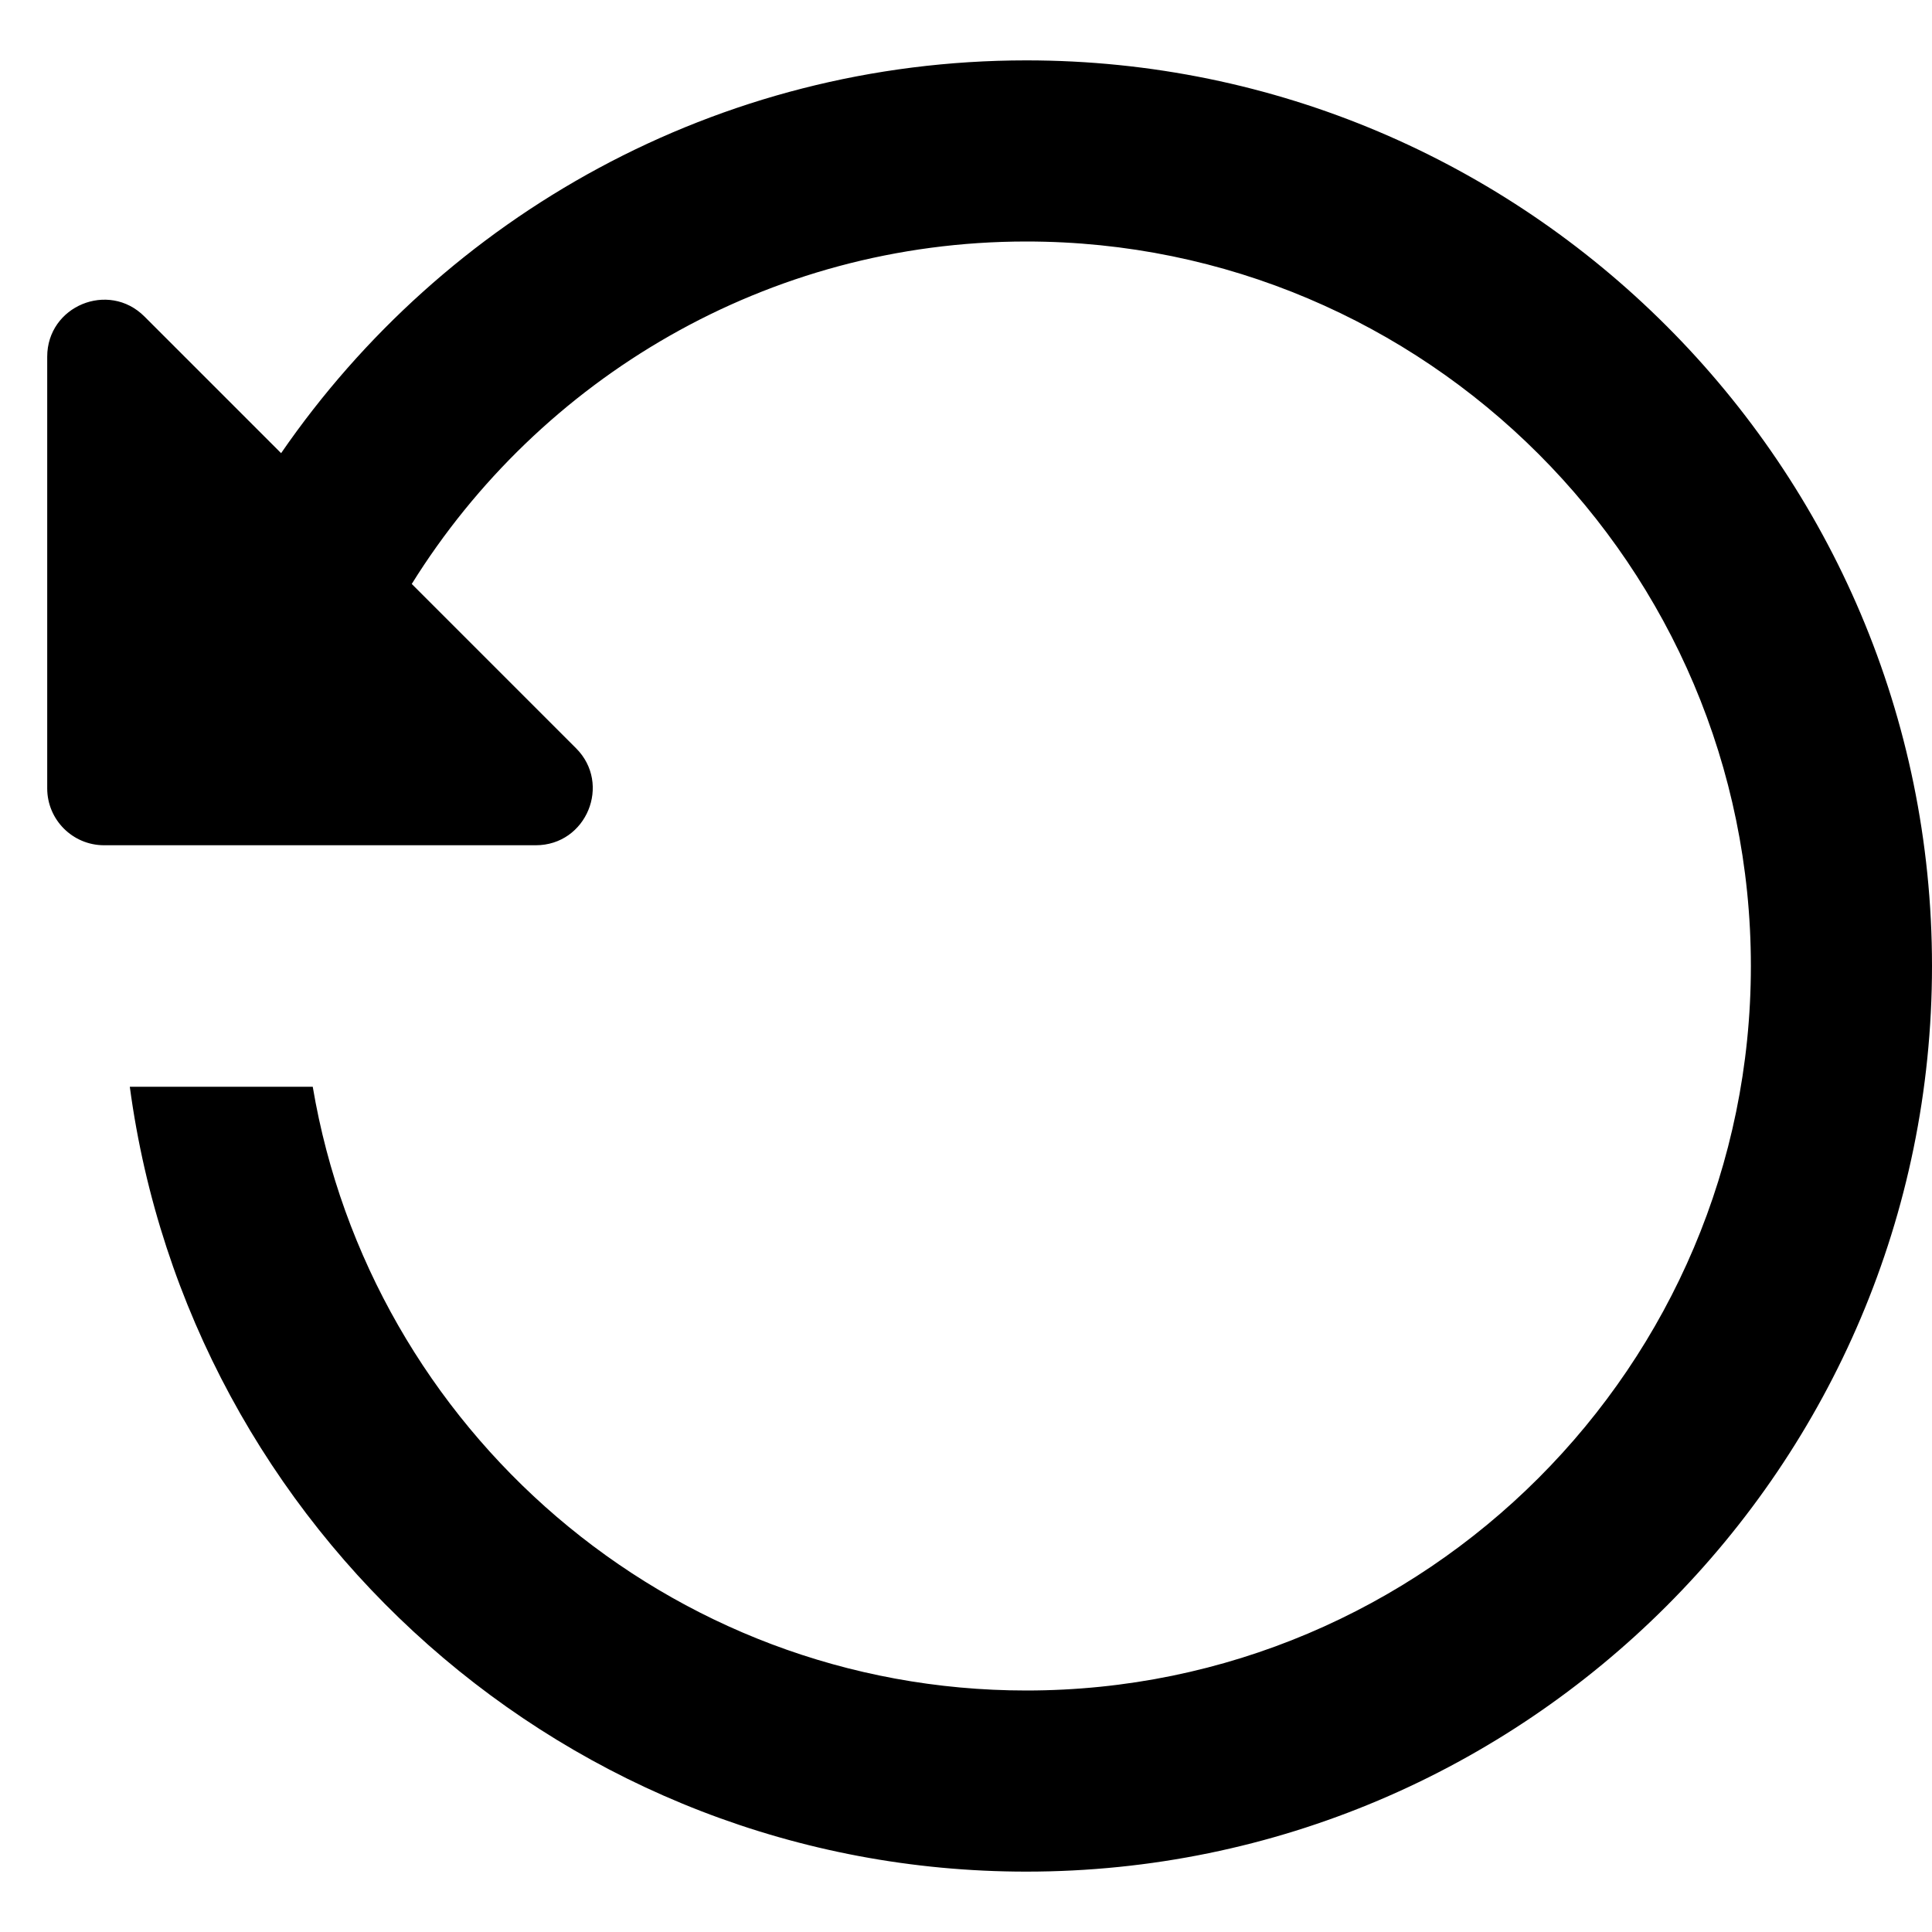
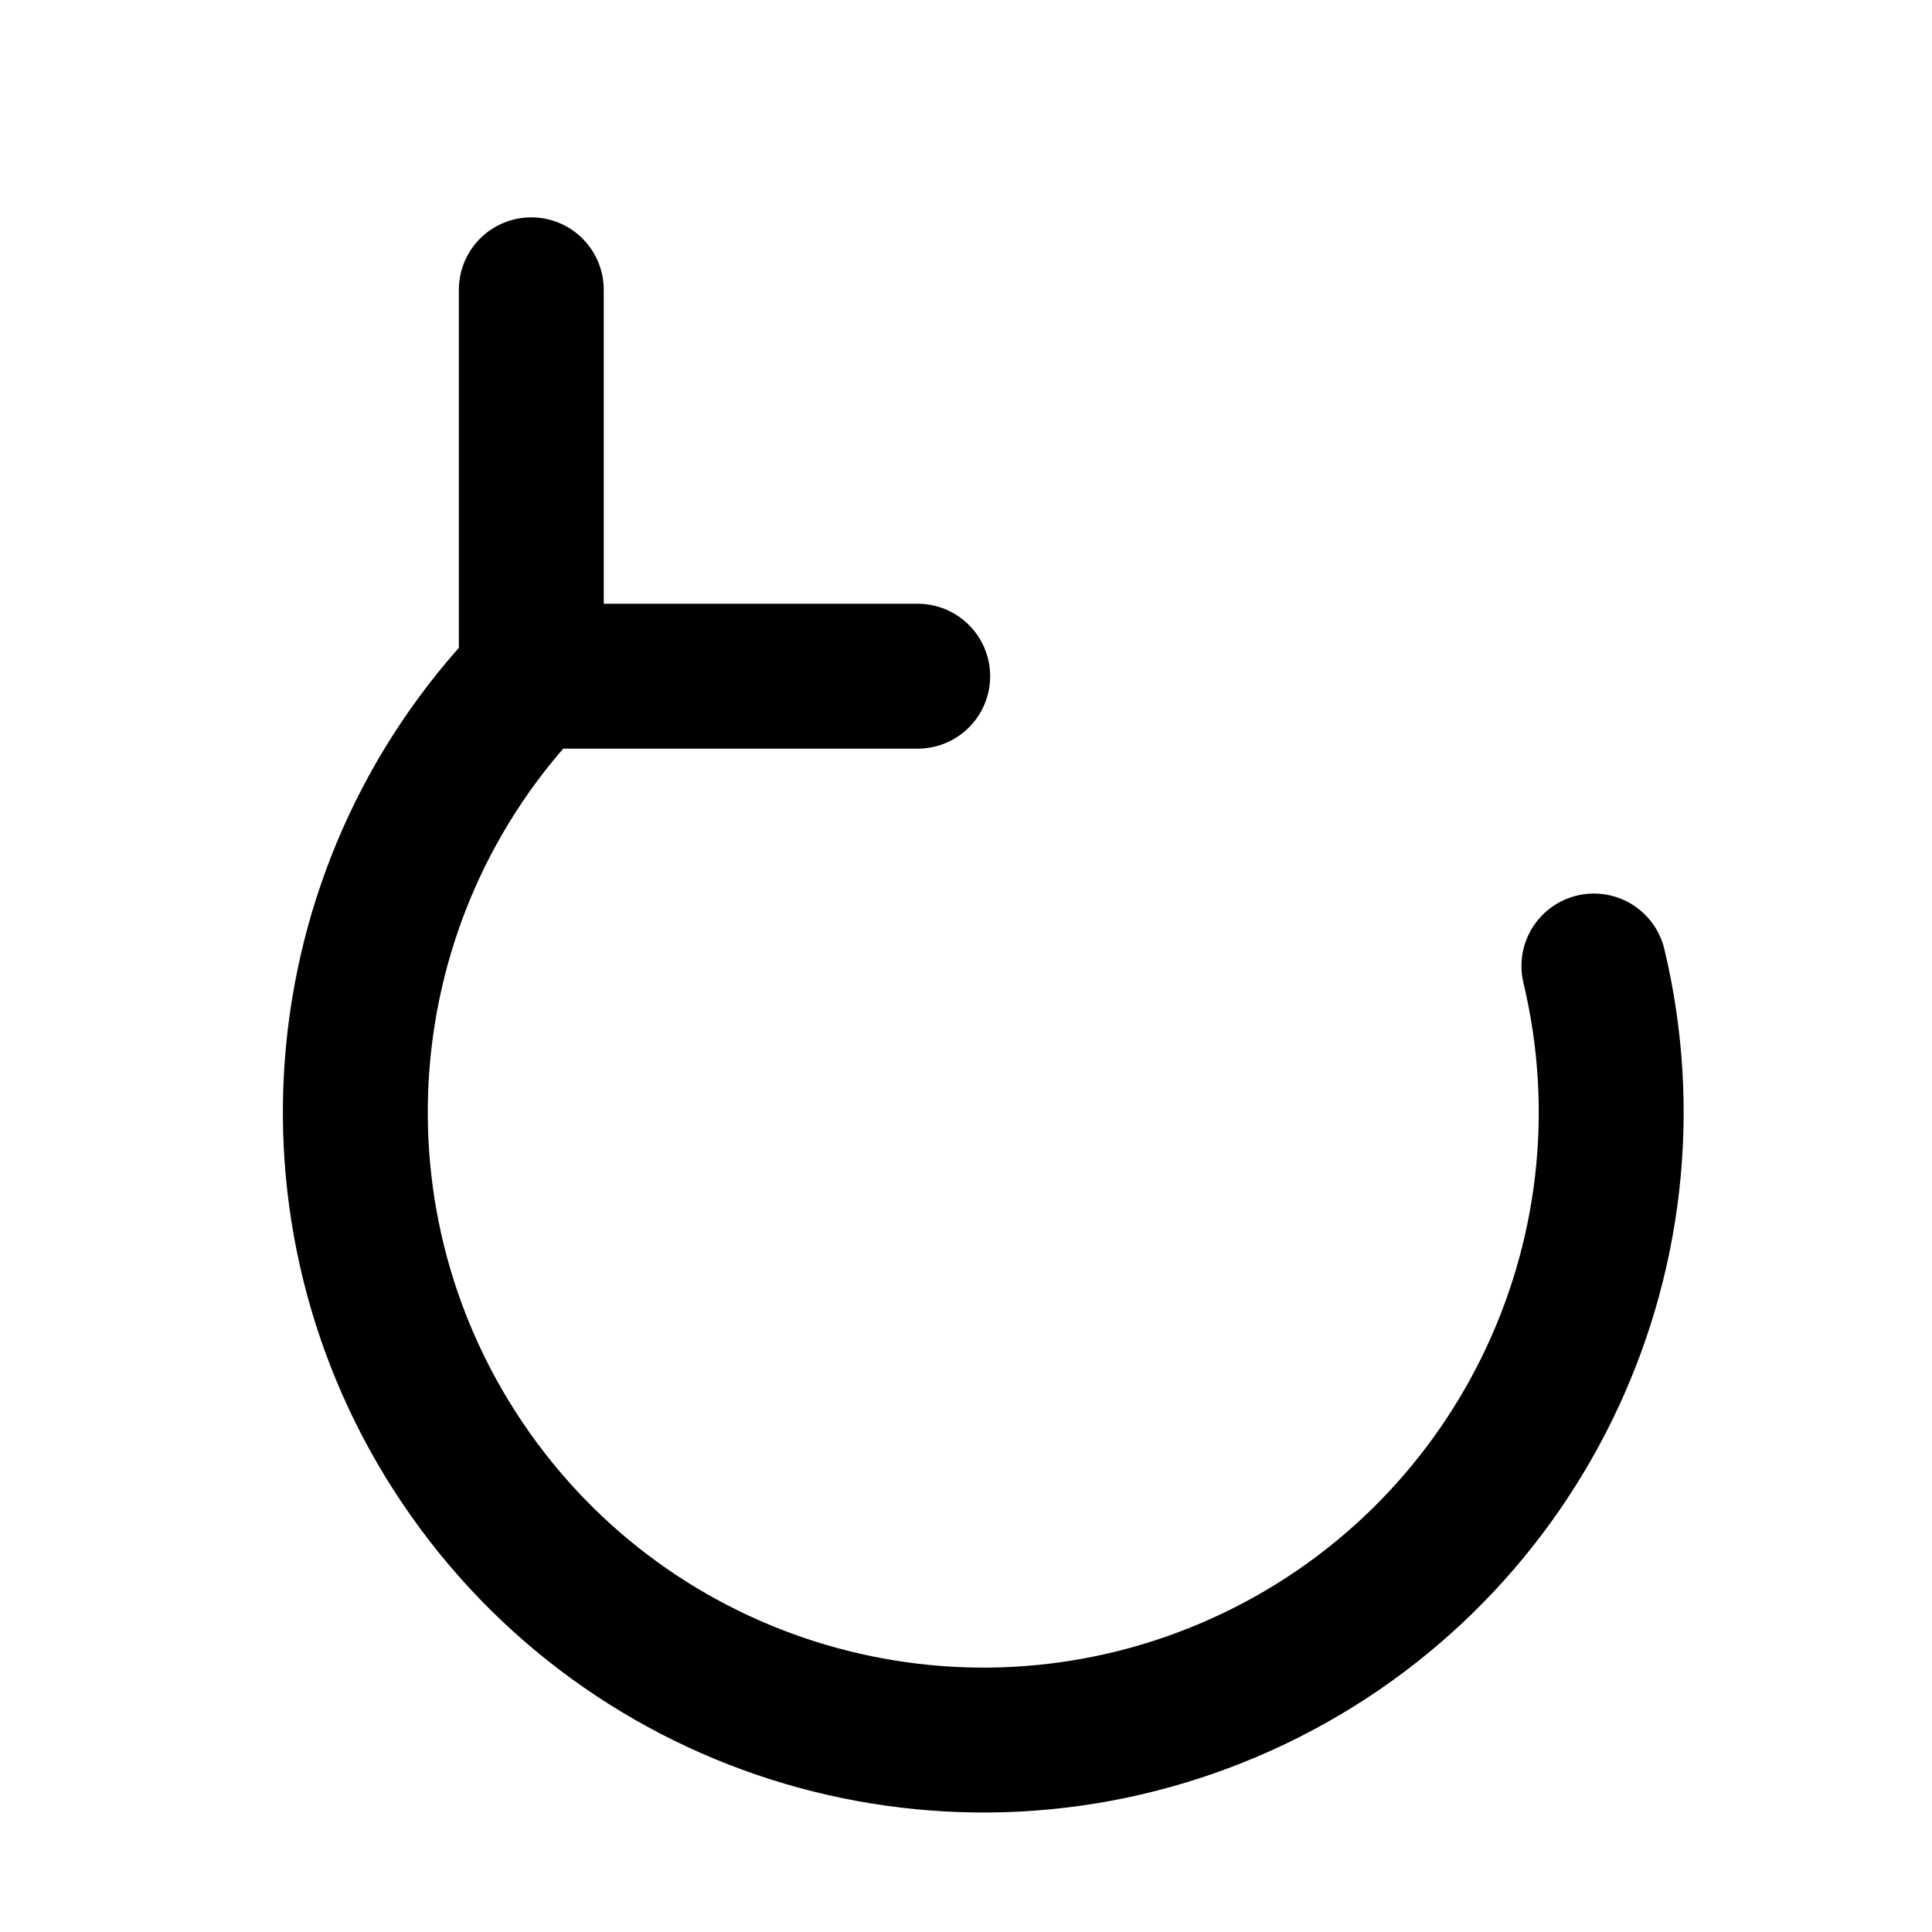
- <svg xmlns="http://www.w3.org/2000/svg" width="16" height="16" viewBox="0 0 16 16" fill="none">
-   <path d="M3.41 4.836L4.77 6.196C5.067 6.492 4.857 7 4.437 7H0.862C0.602 7 0.391 6.789 0.391 6.529V2.954C0.391 2.534 0.899 2.324 1.196 2.621L2.328 3.753C3.68 1.79 5.94 0.5 8.5 0.5C12.636 0.5 16 3.864 16 8C16 12.136 12.636 15.5 8.5 15.5C4.704 15.5 1.566 12.663 1.075 9H2.59C3.068 11.833 5.532 14 8.5 14C11.809 14 14.5 11.309 14.5 8C14.5 4.691 11.809 2 8.5 2C6.353 2 4.469 3.135 3.41 4.836Z" fill="black" />
+ <svg xmlns="http://www.w3.org/2000/svg" viewBox="0 0 20 20" fill="none" stroke="currentColor" stroke-width="1.5" stroke-linecap="round" stroke-linejoin="round">
+   <path d="M5.5 3v4h4" />
+   <path d="M5.5 7A6.5 6.5 0 1016.5 10" />
</svg>
